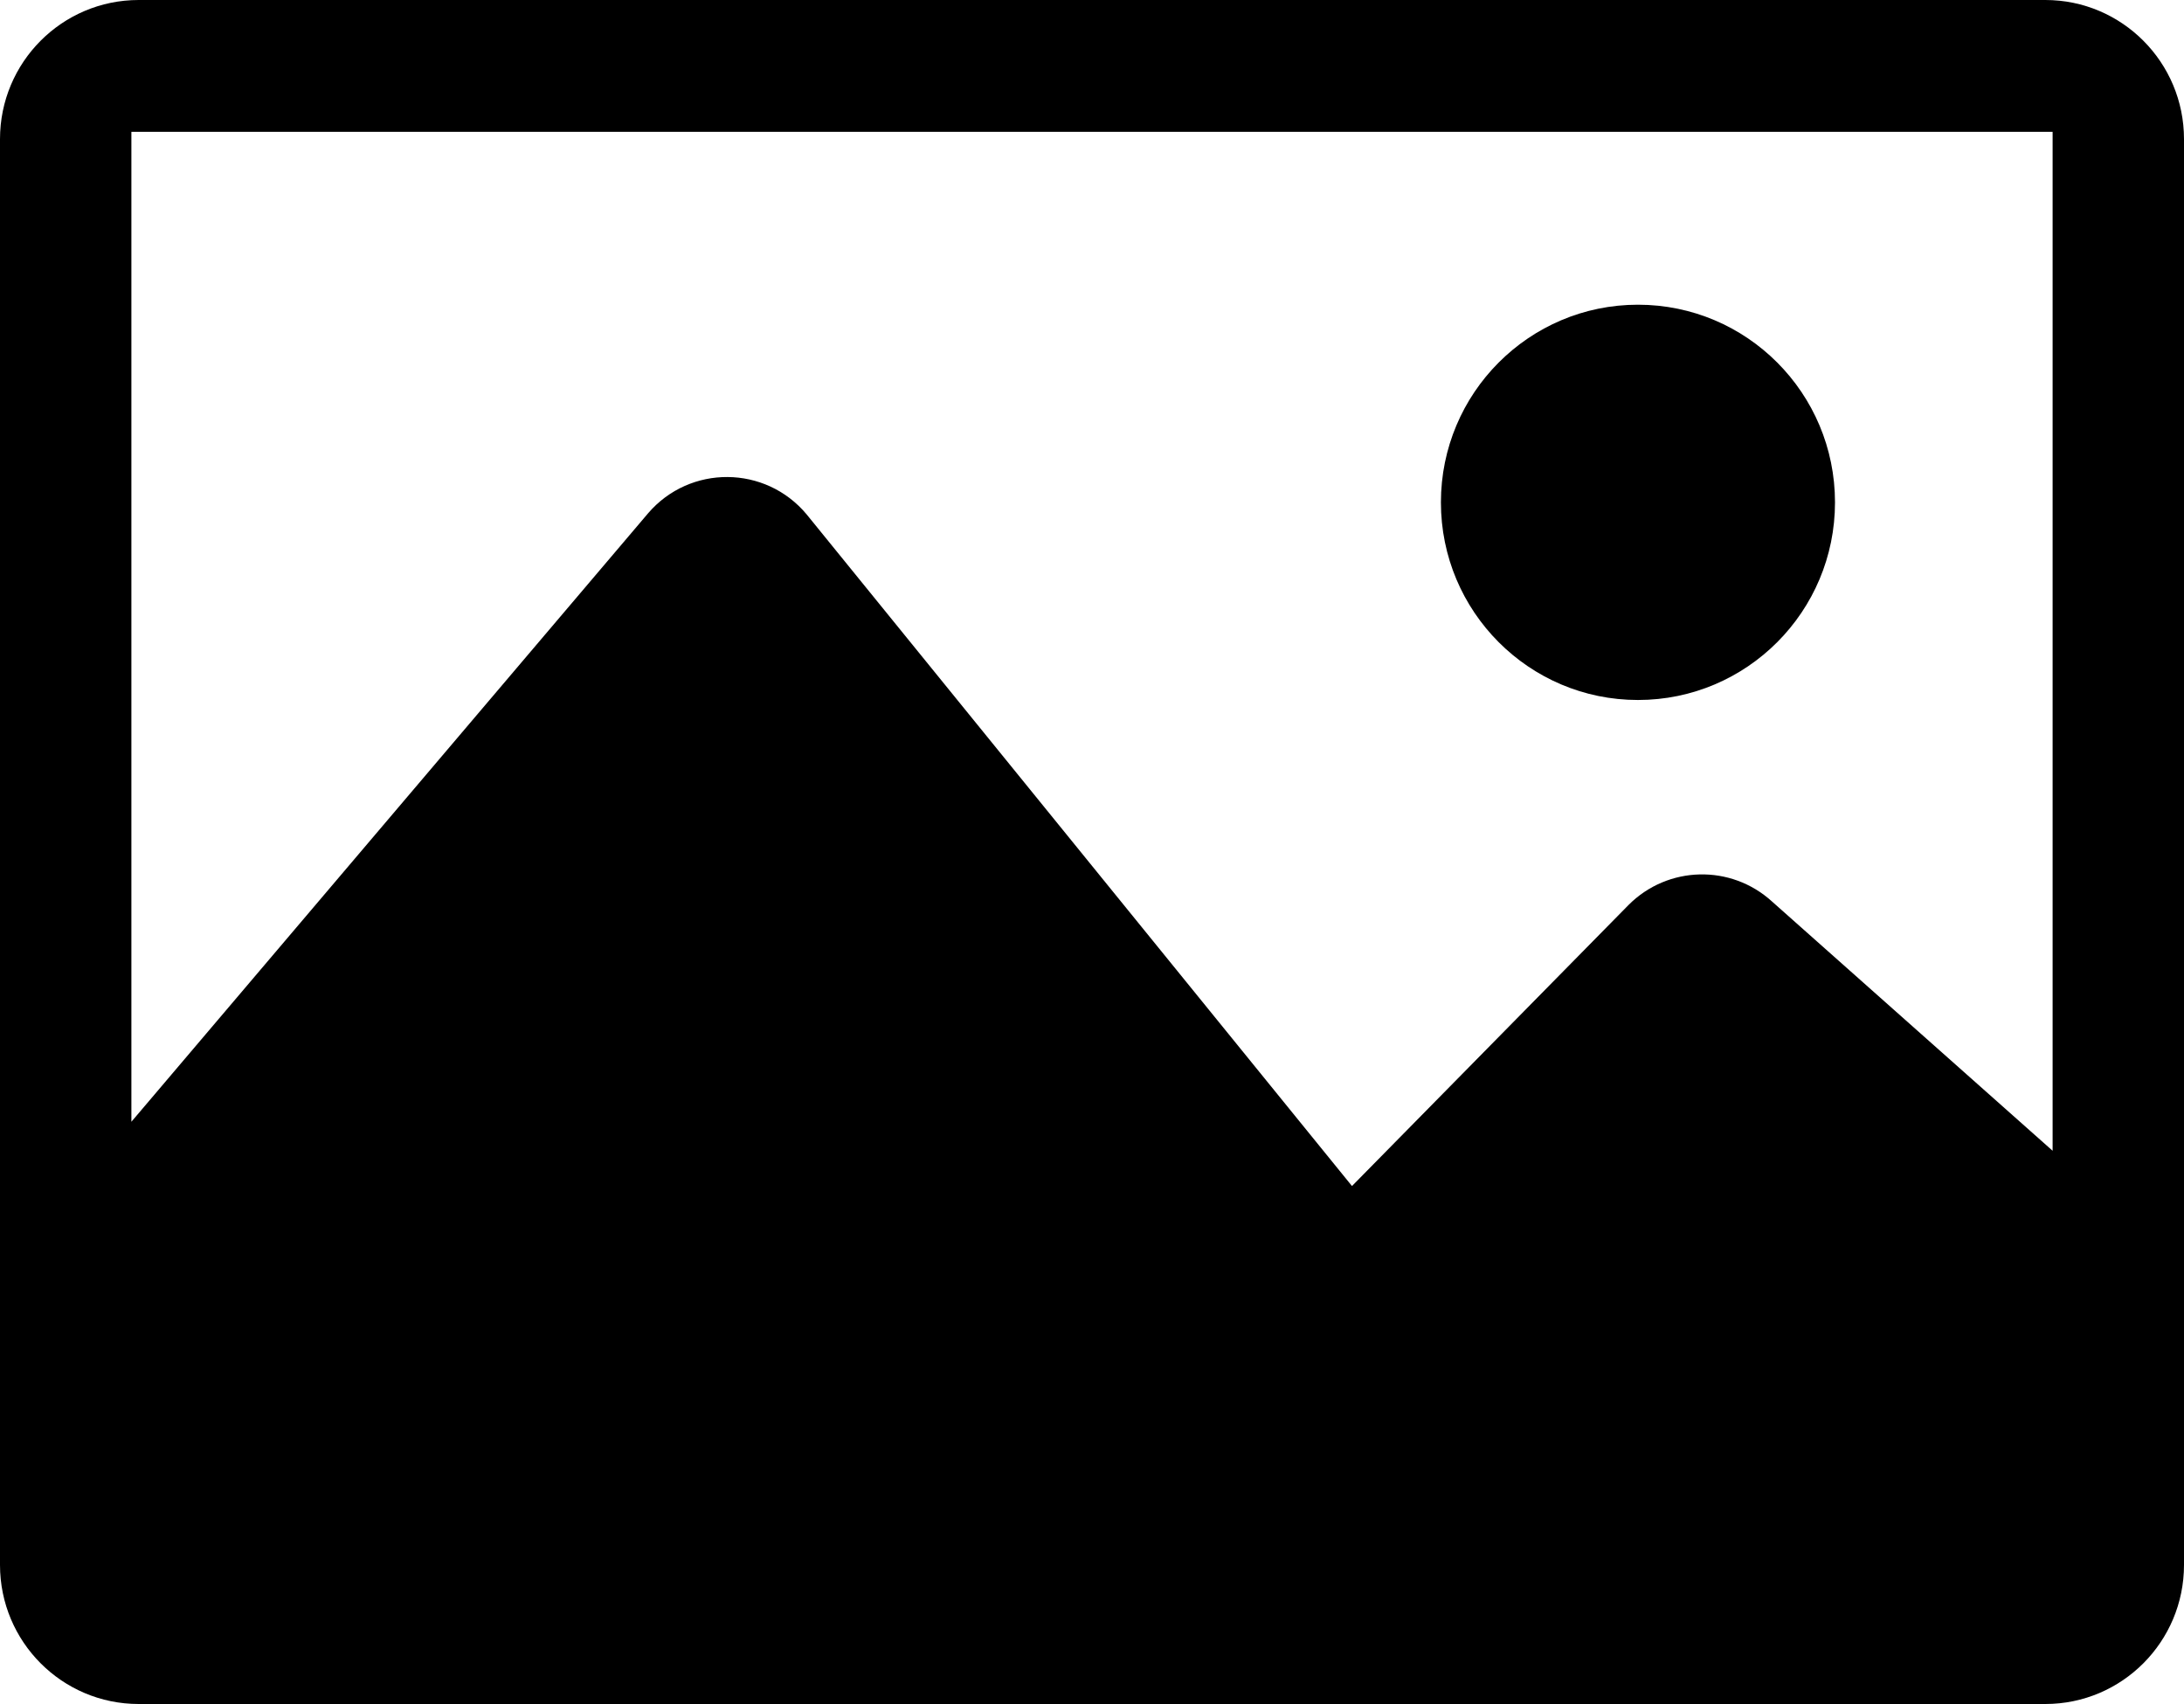
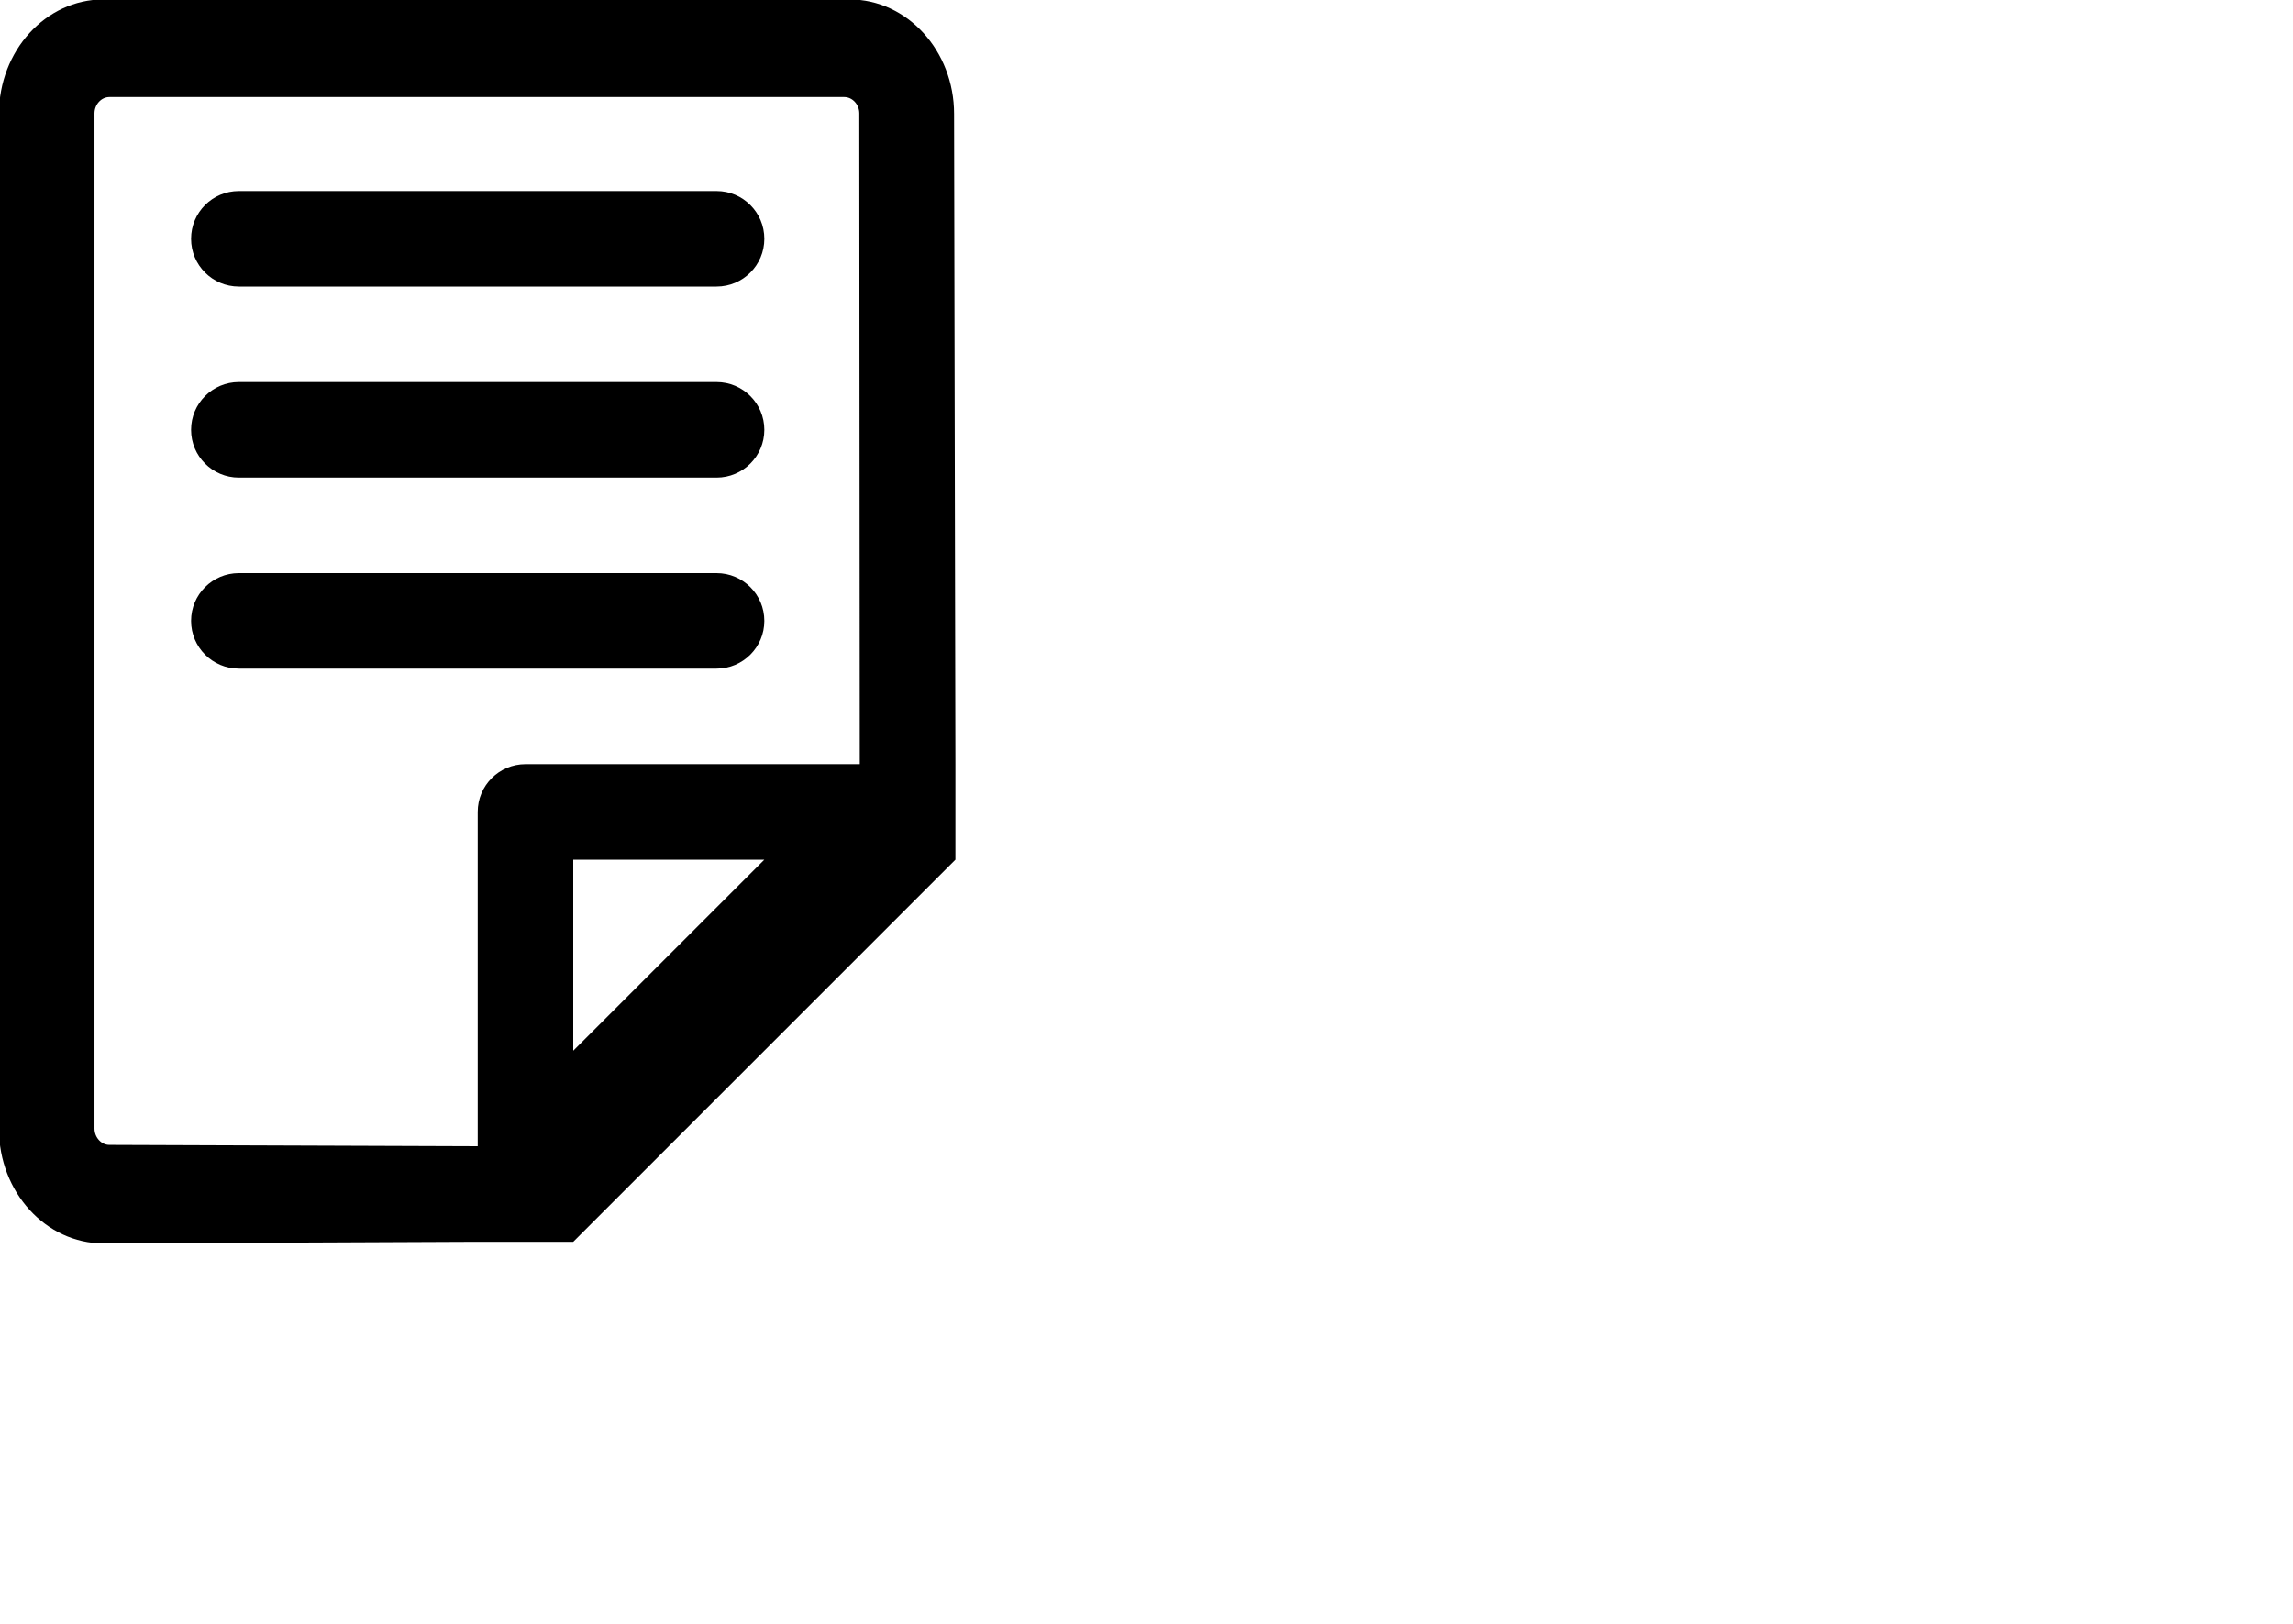
- <svg xmlns="http://www.w3.org/2000/svg" preserveAspectRatio="xMidYMid" width="50" height="39" viewBox="0 0 50 39">
-   <path d="M46.825,0.000 C46.825,0.000 3.175,0.000 3.175,0.000 C1.421,0.000 0.000,1.426 0.000,3.184 C0.000,3.184 0.000,35.817 0.000,35.817 C0.000,37.575 1.421,39.000 3.175,39.000 C3.175,39.000 46.825,39.000 46.825,39.000 C48.579,39.000 50.000,37.575 50.000,35.817 C50.000,35.817 50.000,3.184 50.000,3.184 C50.000,1.426 48.579,0.000 46.825,0.000 ZM46.992,3.017 C46.992,3.017 46.992,26.338 46.992,26.338 C46.992,26.338 40.569,20.634 40.569,20.634 C39.628,19.776 38.183,19.811 37.284,20.712 C37.284,20.712 30.952,27.145 30.952,27.145 C30.952,27.145 18.467,11.773 18.467,11.773 C17.524,10.643 15.795,10.631 14.837,11.748 C14.837,11.748 3.008,25.674 3.008,25.674 C3.008,25.674 3.008,3.017 3.008,3.017 C3.008,3.017 46.992,3.017 46.992,3.017 ZM32.988,11.498 C32.988,8.999 35.007,6.974 37.499,6.974 C39.991,6.974 42.010,8.999 42.010,11.498 C42.010,13.996 39.991,16.021 37.499,16.021 C35.007,16.021 32.988,13.996 32.988,11.498 Z" />
+ <svg xmlns="http://www.w3.org/2000/svg" width="24" height="17" viewBox="0 0 24 17">
+   <path d="M6.000,13.000 L5.000,13.000 L1.081,13.017 C0.479,13.017 -0.011,12.479 -0.011,11.819 L-0.011,1.192 C-0.011,0.531 0.479,-0.006 1.081,-0.006 L2.502,-0.006 L3.752,-0.006 L8.893,-0.006 C9.495,-0.006 9.986,0.531 9.986,1.192 L10.000,8.000 L10.000,9.000 L6.000,13.000 ZM8.000,9.000 L6.000,9.000 L6.000,11.000 L8.000,9.000 ZM8.994,1.187 C8.994,1.094 8.922,1.016 8.837,1.016 L1.145,1.016 C1.060,1.016 0.989,1.094 0.989,1.187 L0.989,11.815 C0.989,11.907 1.060,11.986 1.145,11.986 L5.000,12.000 L5.000,8.500 C5.000,8.224 5.224,8.000 5.500,8.000 L8.999,8.000 L8.994,1.187 ZM2.000,6.500 C2.000,6.224 2.224,6.000 2.500,6.000 L7.500,6.000 C7.776,6.000 8.000,6.224 8.000,6.500 C8.000,6.776 7.776,7.000 7.500,7.000 L2.500,7.000 C2.224,7.000 2.000,6.776 2.000,6.500 ZM7.500,5.000 L2.500,5.000 C2.224,5.000 2.000,4.776 2.000,4.500 C2.000,4.224 2.224,4.000 2.500,4.000 L7.500,4.000 C7.776,4.000 8.000,4.224 8.000,4.500 C8.000,4.776 7.776,5.000 7.500,5.000 ZM7.500,3.000 L2.500,3.000 C2.224,3.000 2.000,2.776 2.000,2.500 C2.000,2.224 2.224,2.000 2.500,2.000 L7.500,2.000 C7.776,2.000 8.000,2.224 8.000,2.500 C8.000,2.776 7.776,3.000 7.500,3.000 Z" />
</svg>
